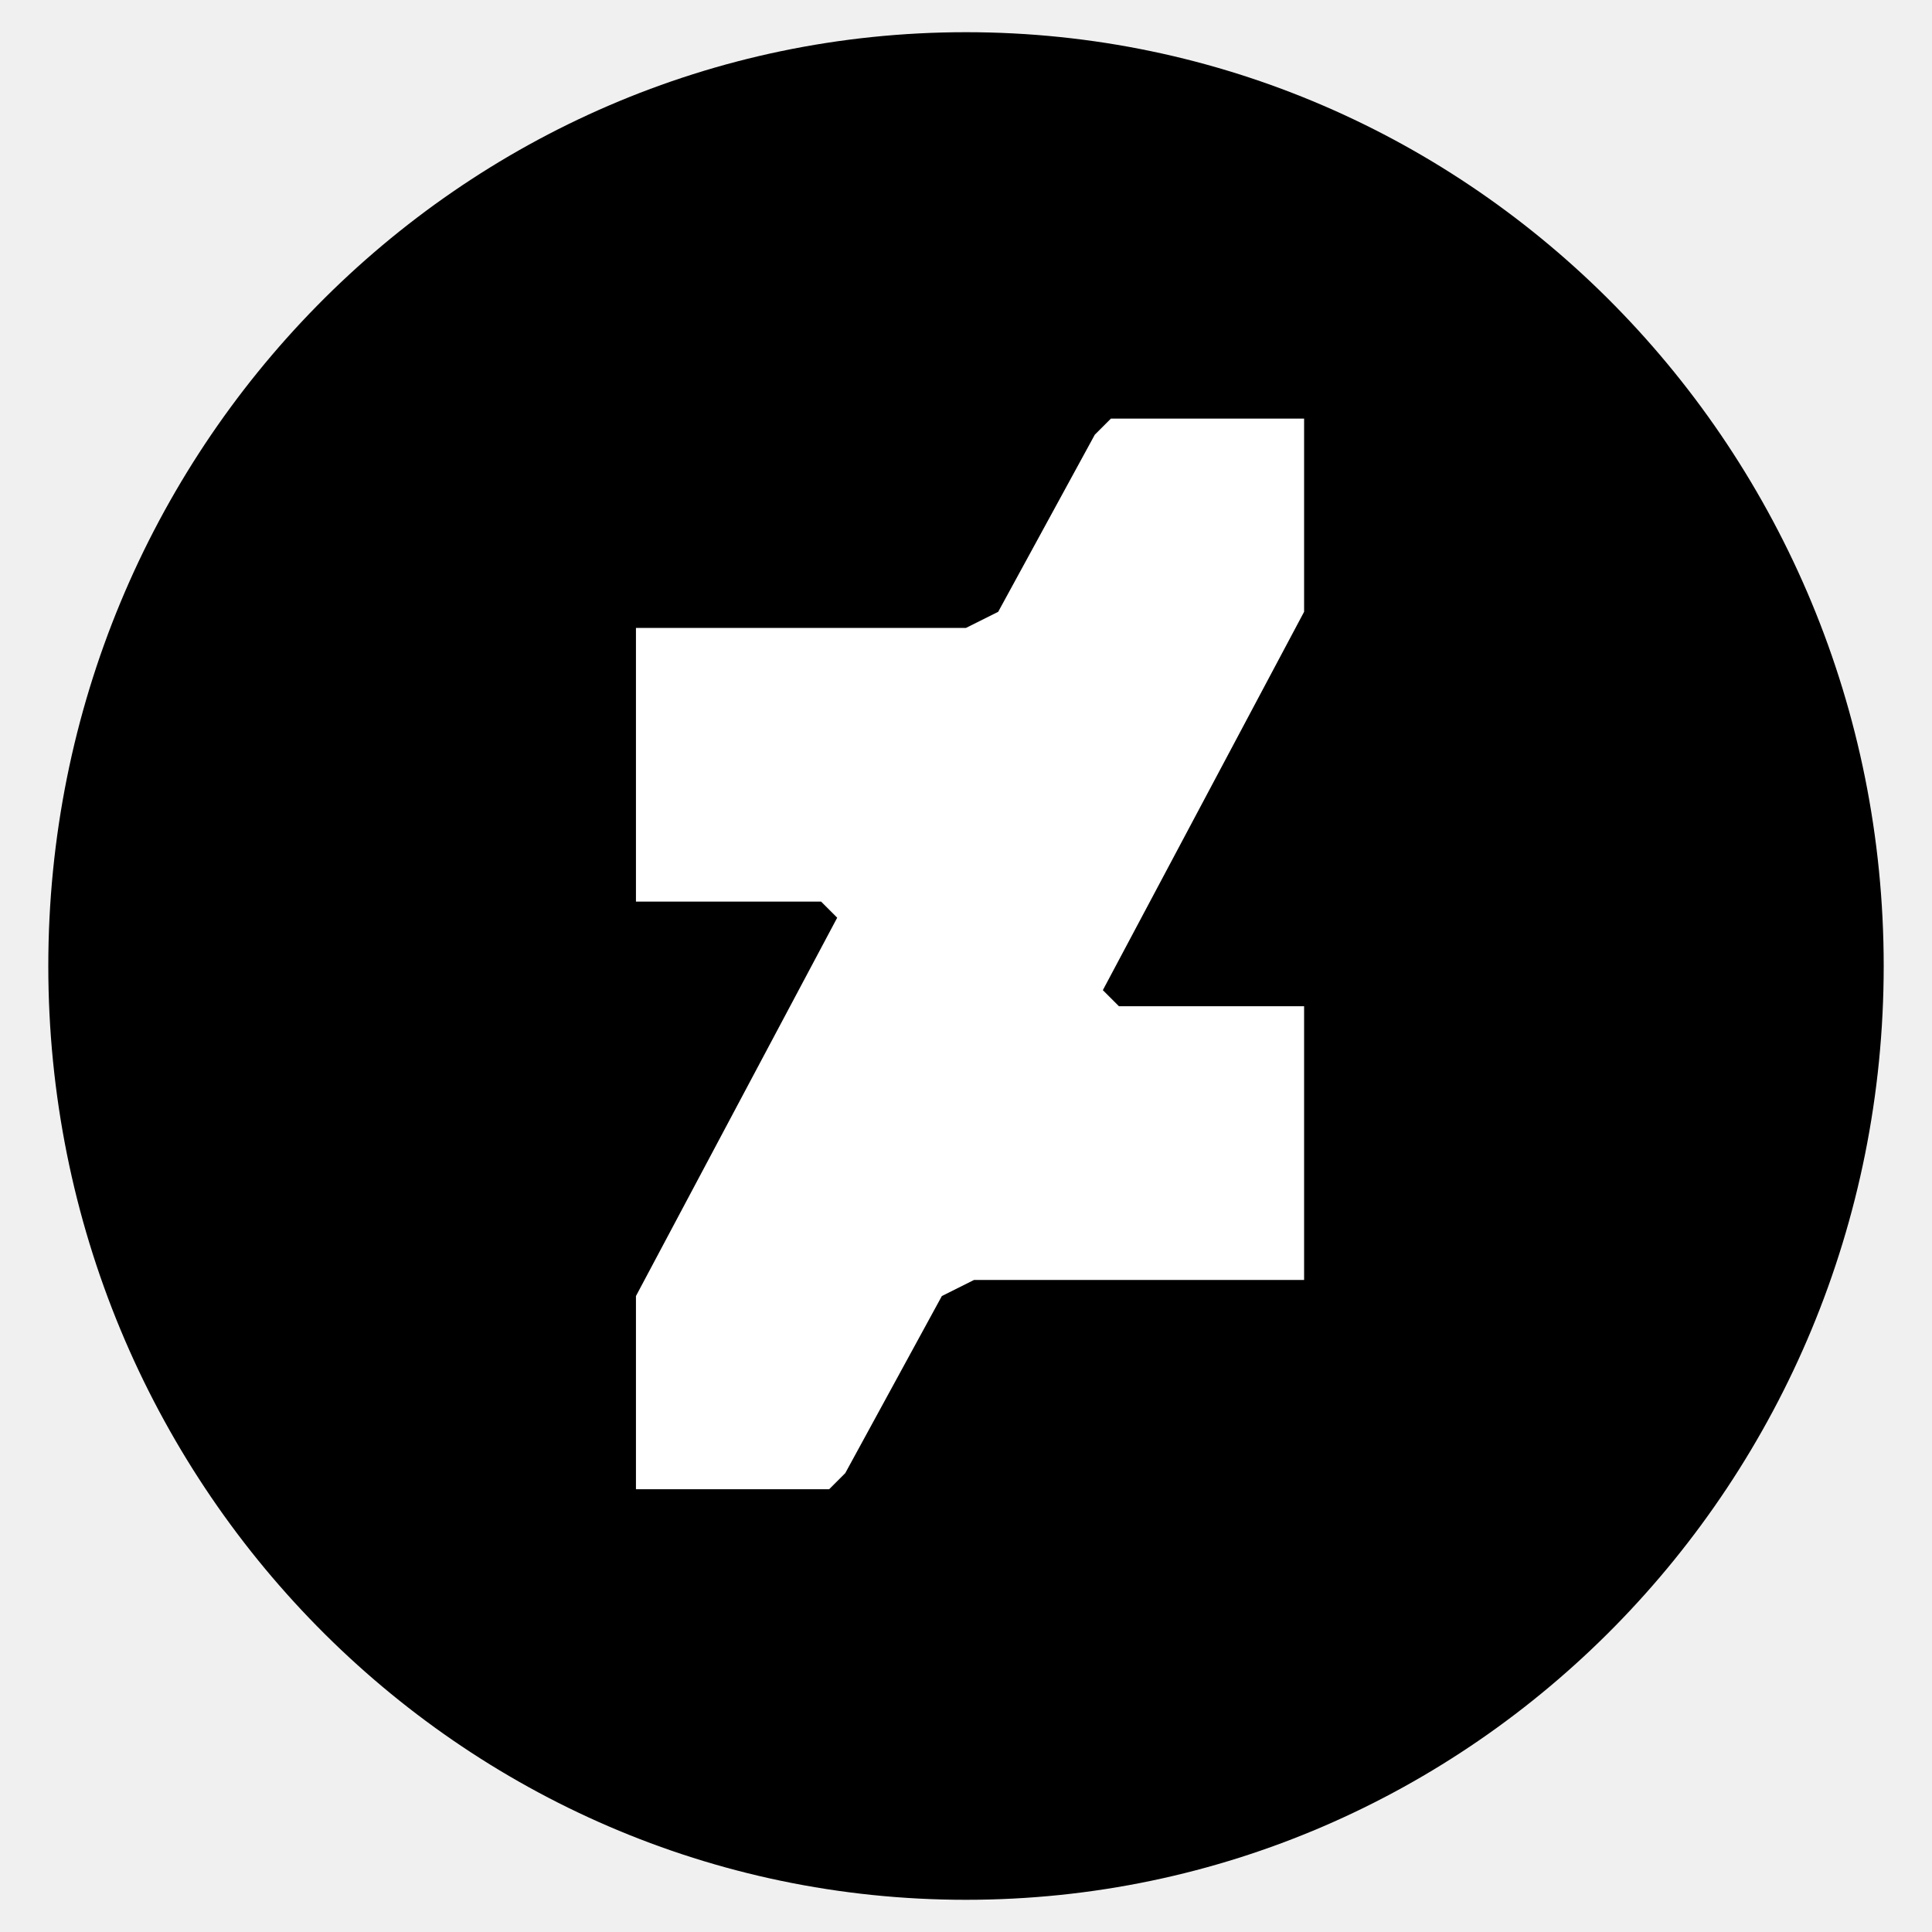
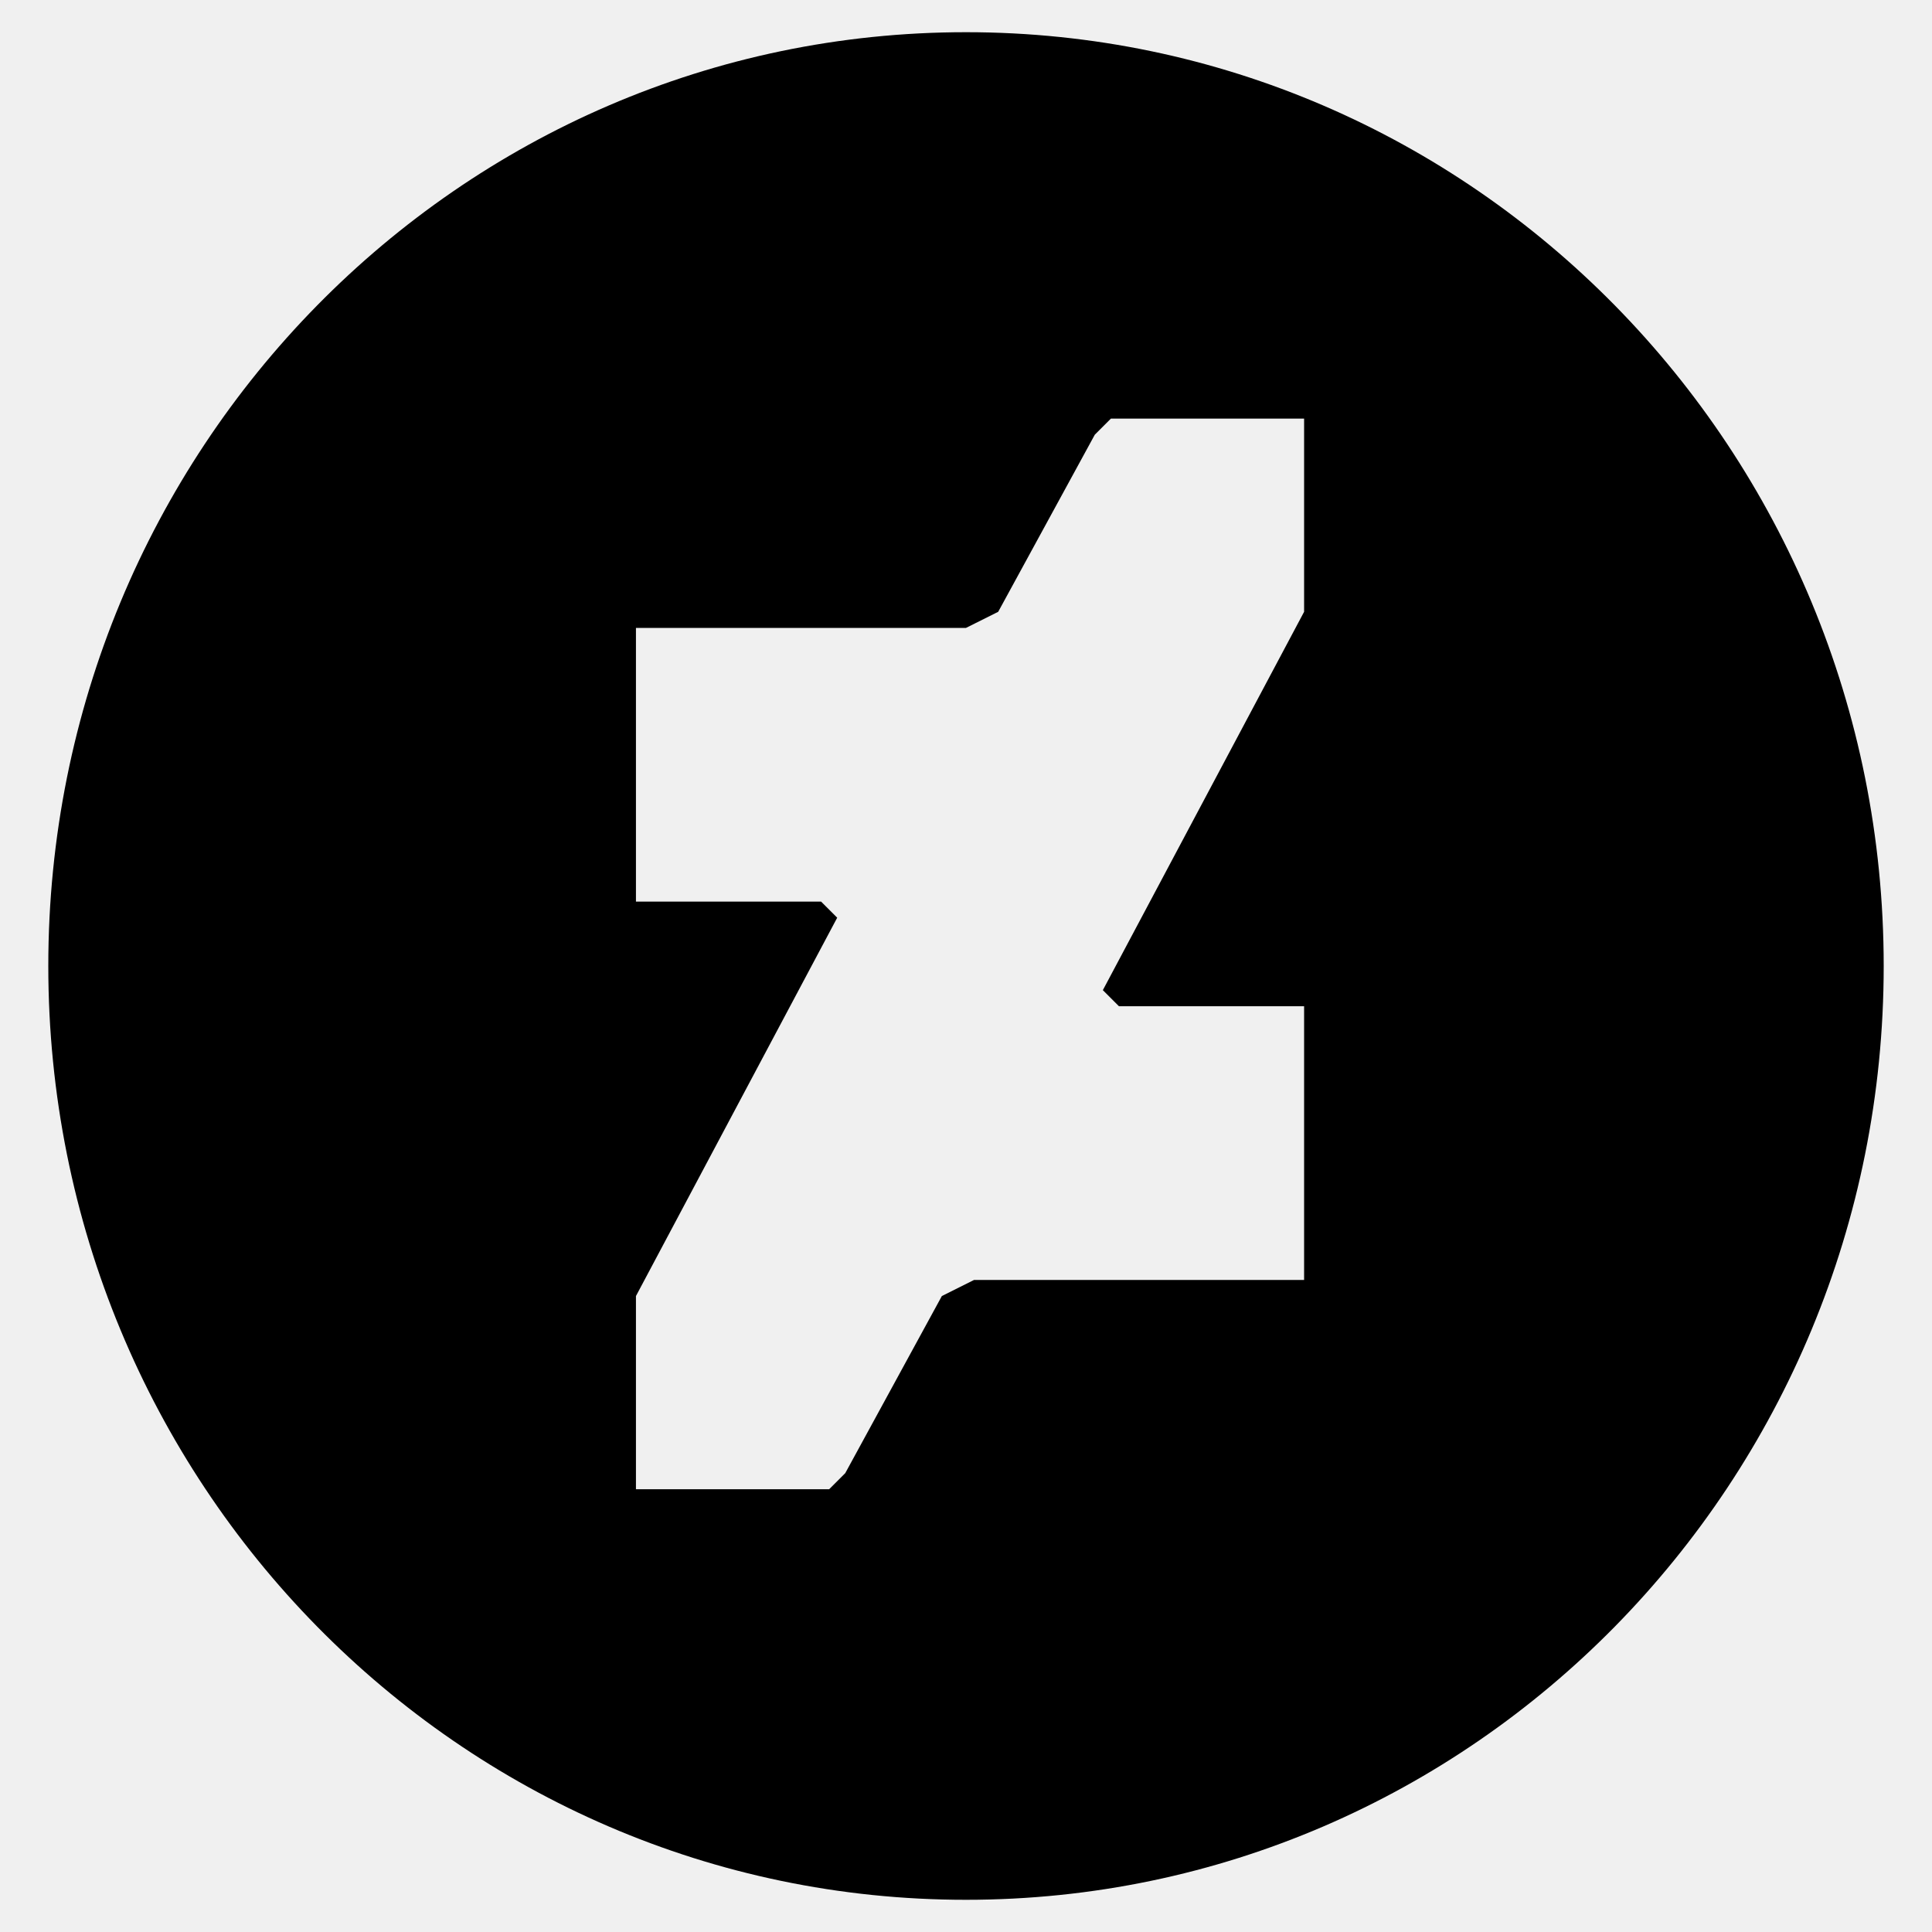
- <svg xmlns="http://www.w3.org/2000/svg" version="1.1" id="Layer_1" x="0px" y="0px" viewBox="-478 248.9 24 24" style="enable-background:new -478 248.9 24 24;" xml:space="preserve">
-   <style type="text/css">
- 	.st0{fill:#FFFFFF;}
- </style>
-   <ellipse cx="-466" cy="260.9" rx="11.4" ry="11.6" />
-   <path class="st0" d="M-461.8,254.1h-2.4l-0.2,0.2l-1.2,2.2l-0.4,0.2h-4.1v3.4h2.3l0.2,0.2l-2.5,4.7v2.4h2.4l0.2-0.2l1.2-2.2l0.4-0.2  h4.1v-3.4h-2.3l-0.2-0.2l2.5-4.7L-461.8,254.1z" />
+ <svg xmlns="http://www.w3.org/2000/svg" version="1.1" id="Layer_1" x="0px" y="0px" viewBox="0 0 24 24" style="enable-background:new 0 0 24 24;" xml:space="preserve">
+   <path d="M12,0.4C5.7,0.4,0.6,5.59,0.6,12S5.7,23.6,12,23.6S23.4,18.41,23.4,12S18.3,0.4,12,0.4z M16.2,7.6l-2.5,4.7l0.2,0.2h2.3v3.4  h-4.1l-0.4,0.2l-1.2,2.2l-0.2,0.2H7.9v-2.4l2.5-4.7l-0.2-0.2H7.9V7.8H12l0.4-0.2l1.2-2.2l0.2-0.2h2.4V7.6z" />
</svg>
